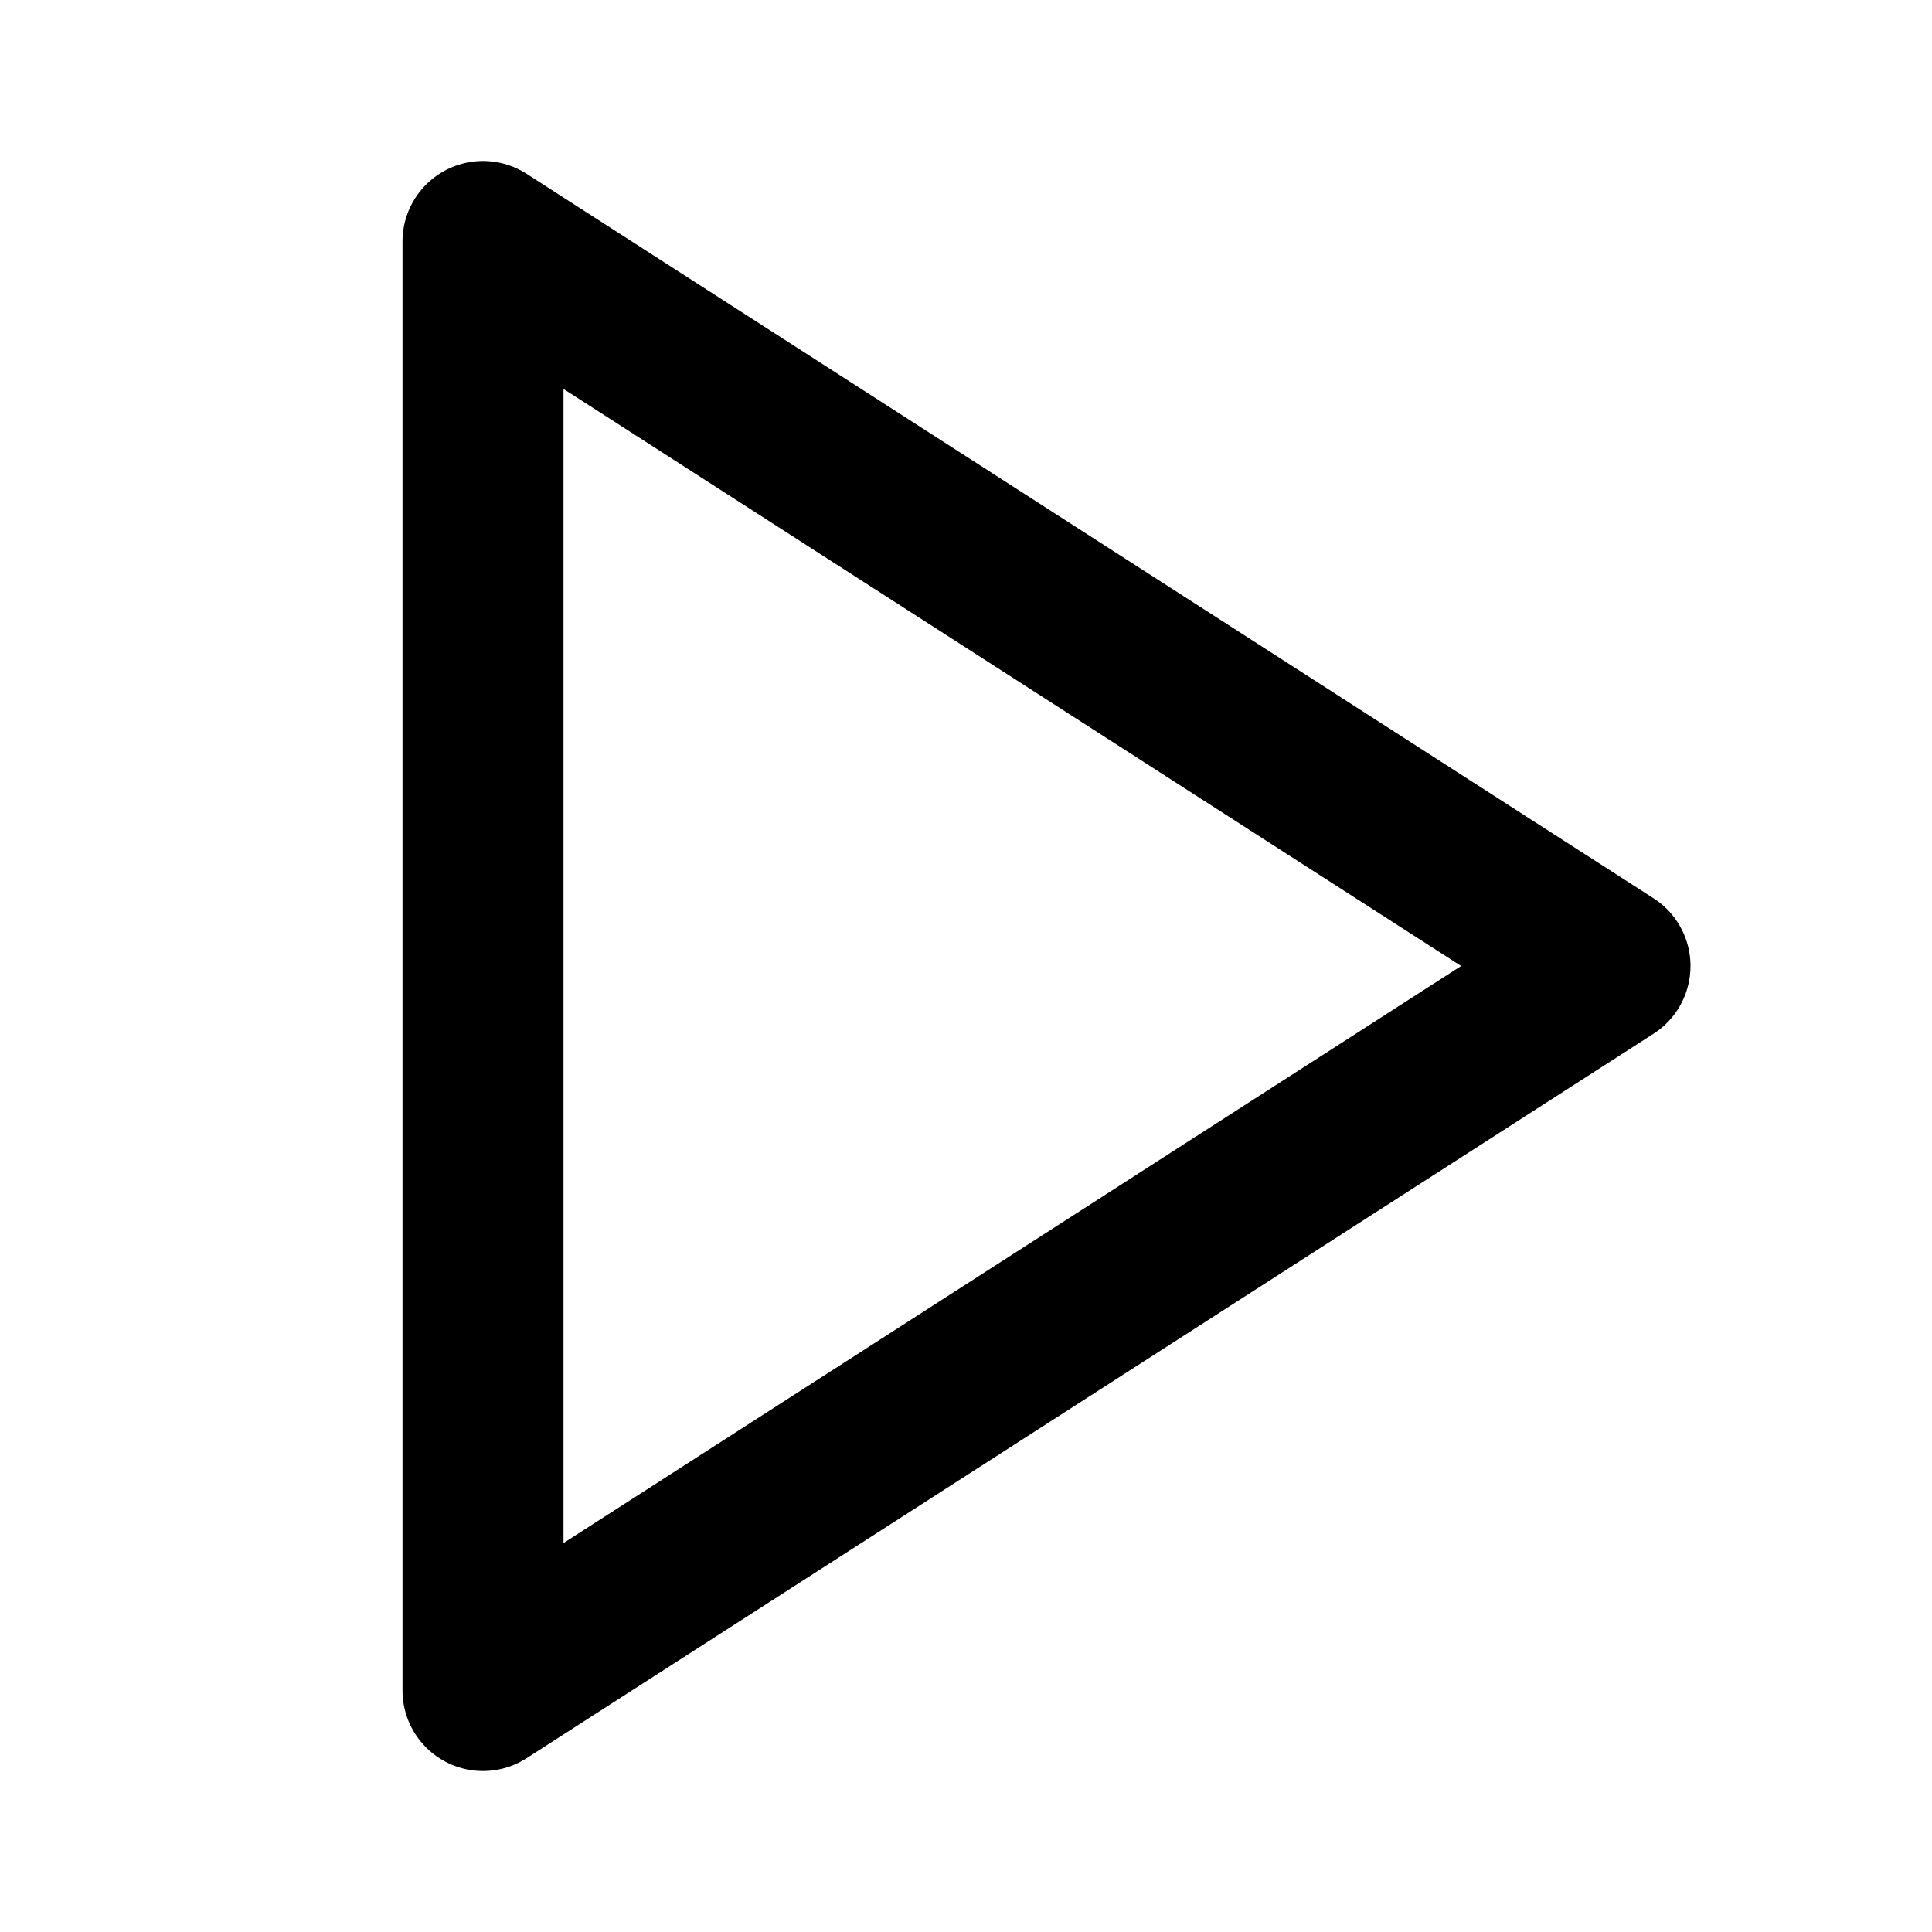
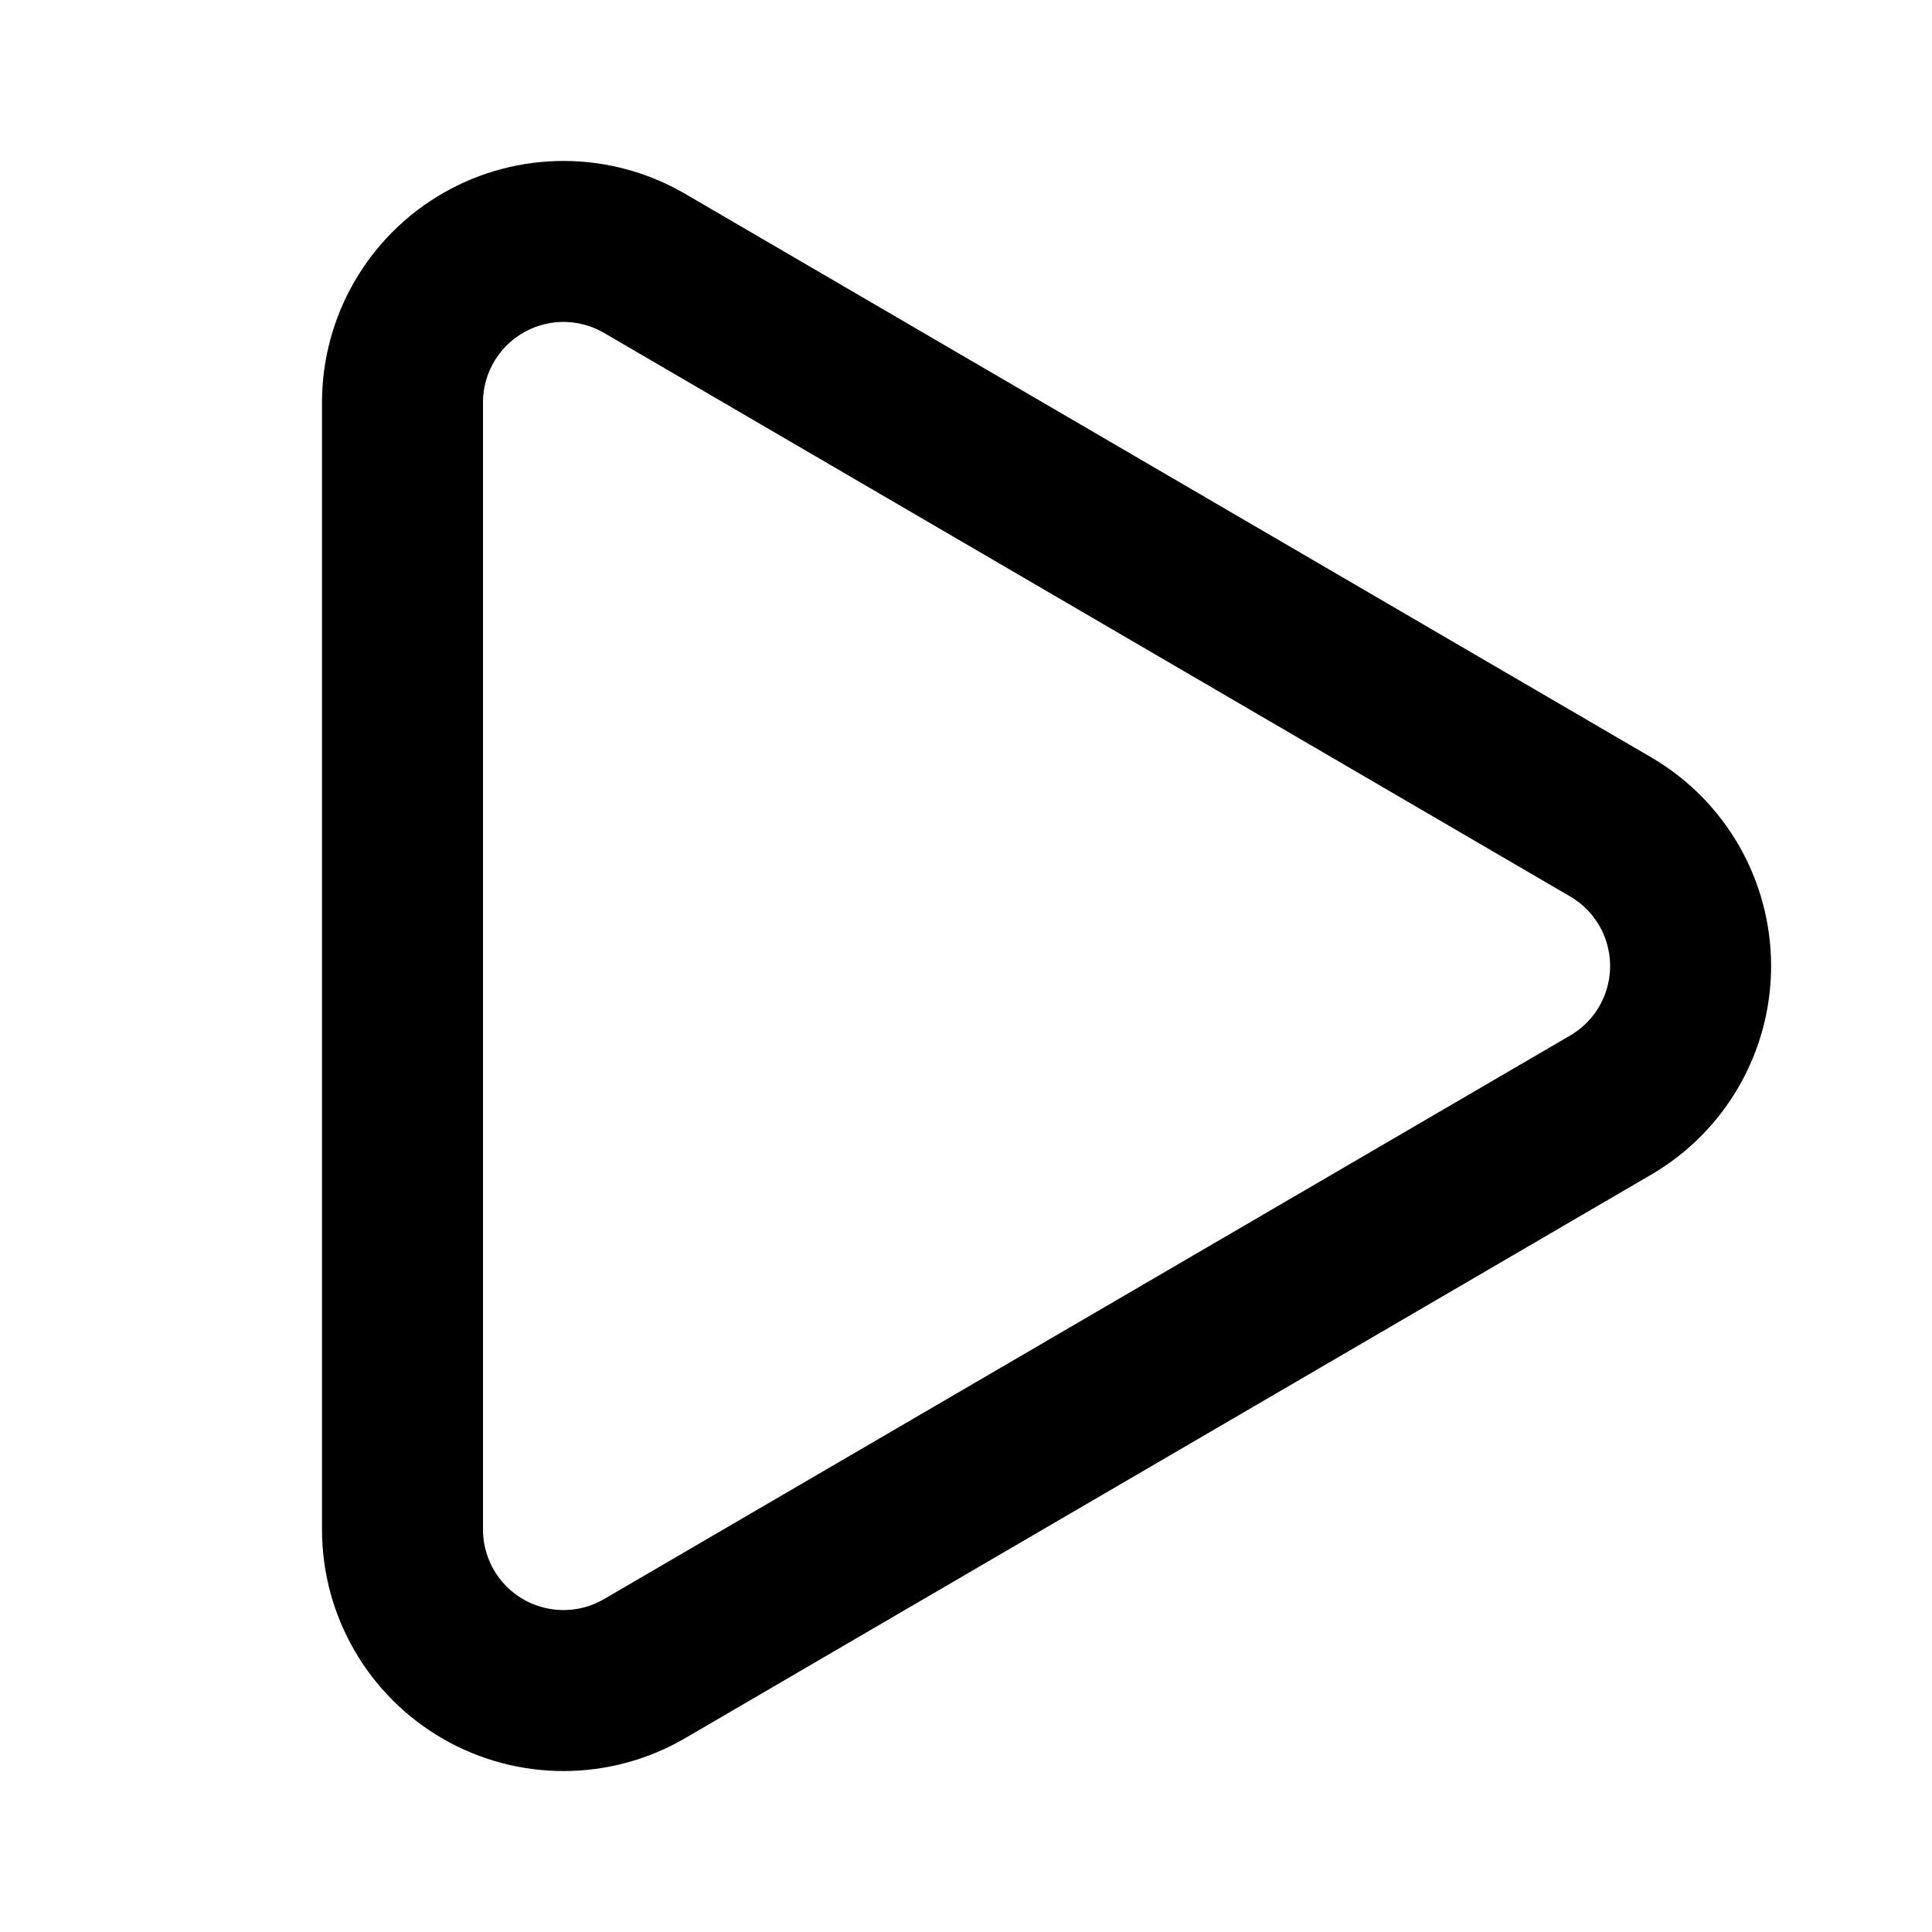
<svg xmlns="http://www.w3.org/2000/svg" width="24" height="24" viewBox="0 0 24 24" fill="none" stroke="currentColor" stroke-width="2" stroke-linecap="round" stroke-linejoin="round">
-   <polygon points="6 3 20 12 6 21 6 3" />
+   <path d="M5 5a2 2 0 0 1 3.008-1.728l11.997 6.998a2 2 0 0 1 .003 3.458l-12 7A2 2 0 0 1 5 19z" />
</svg>
